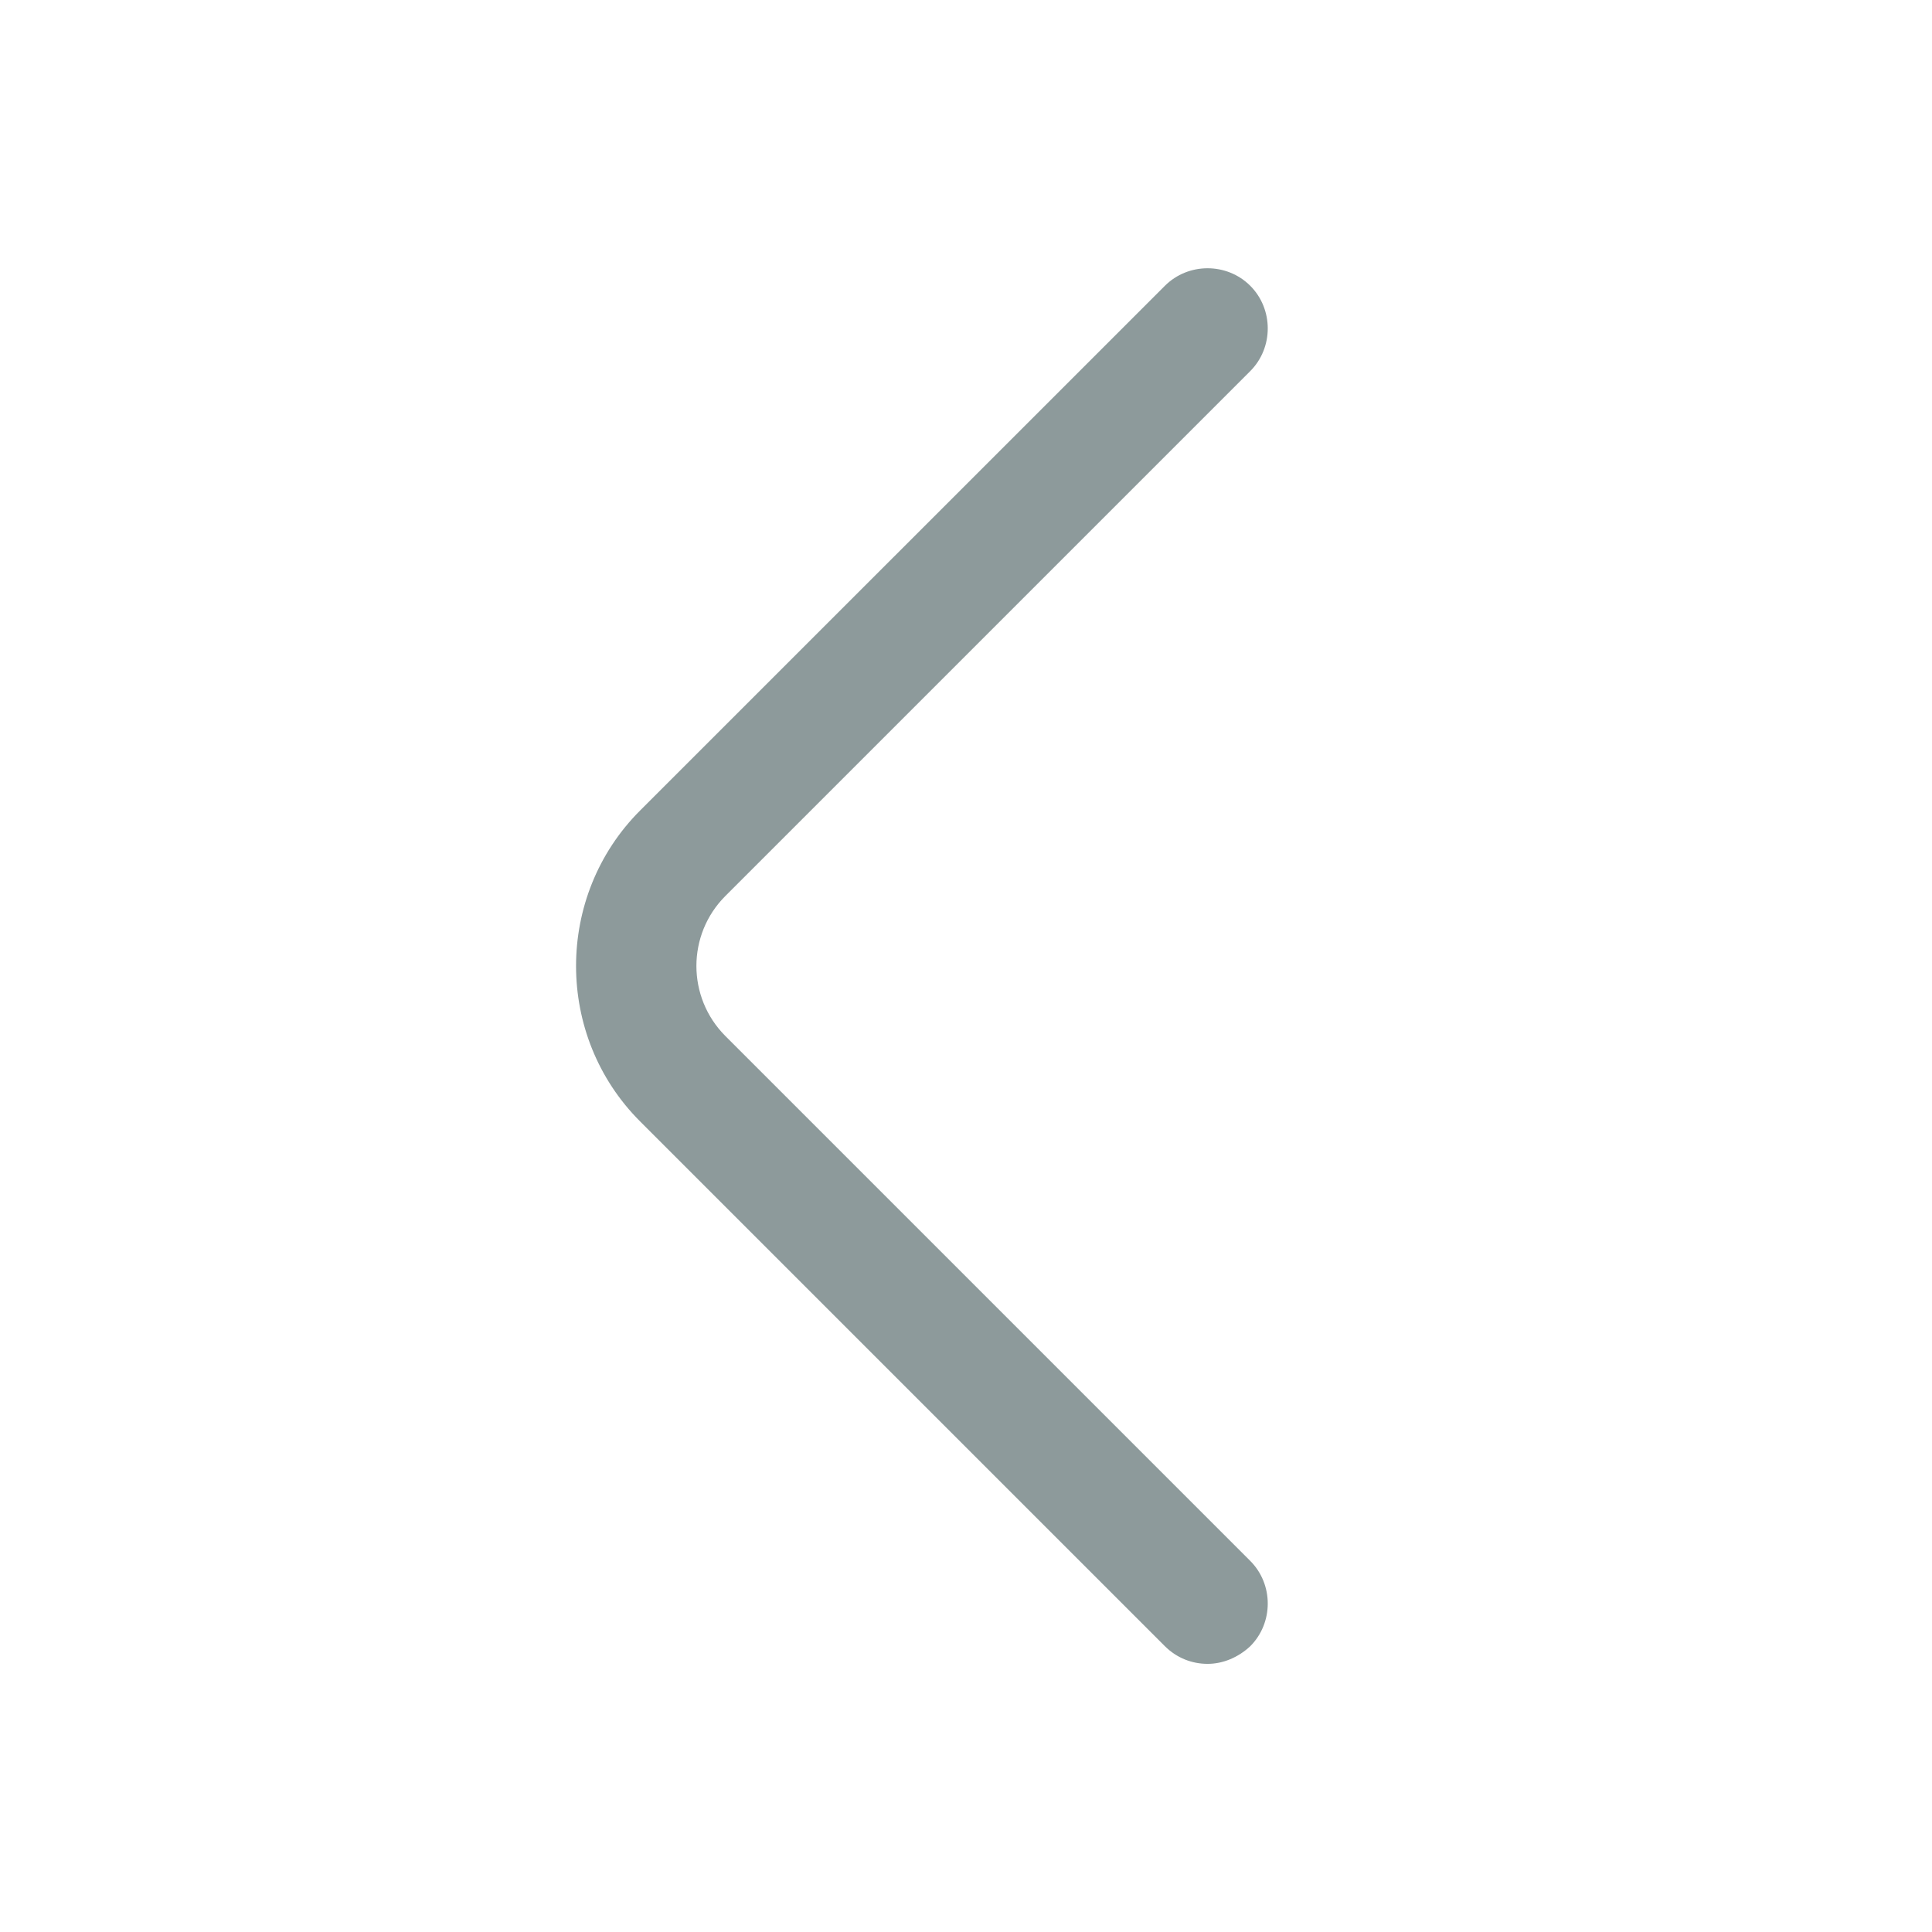
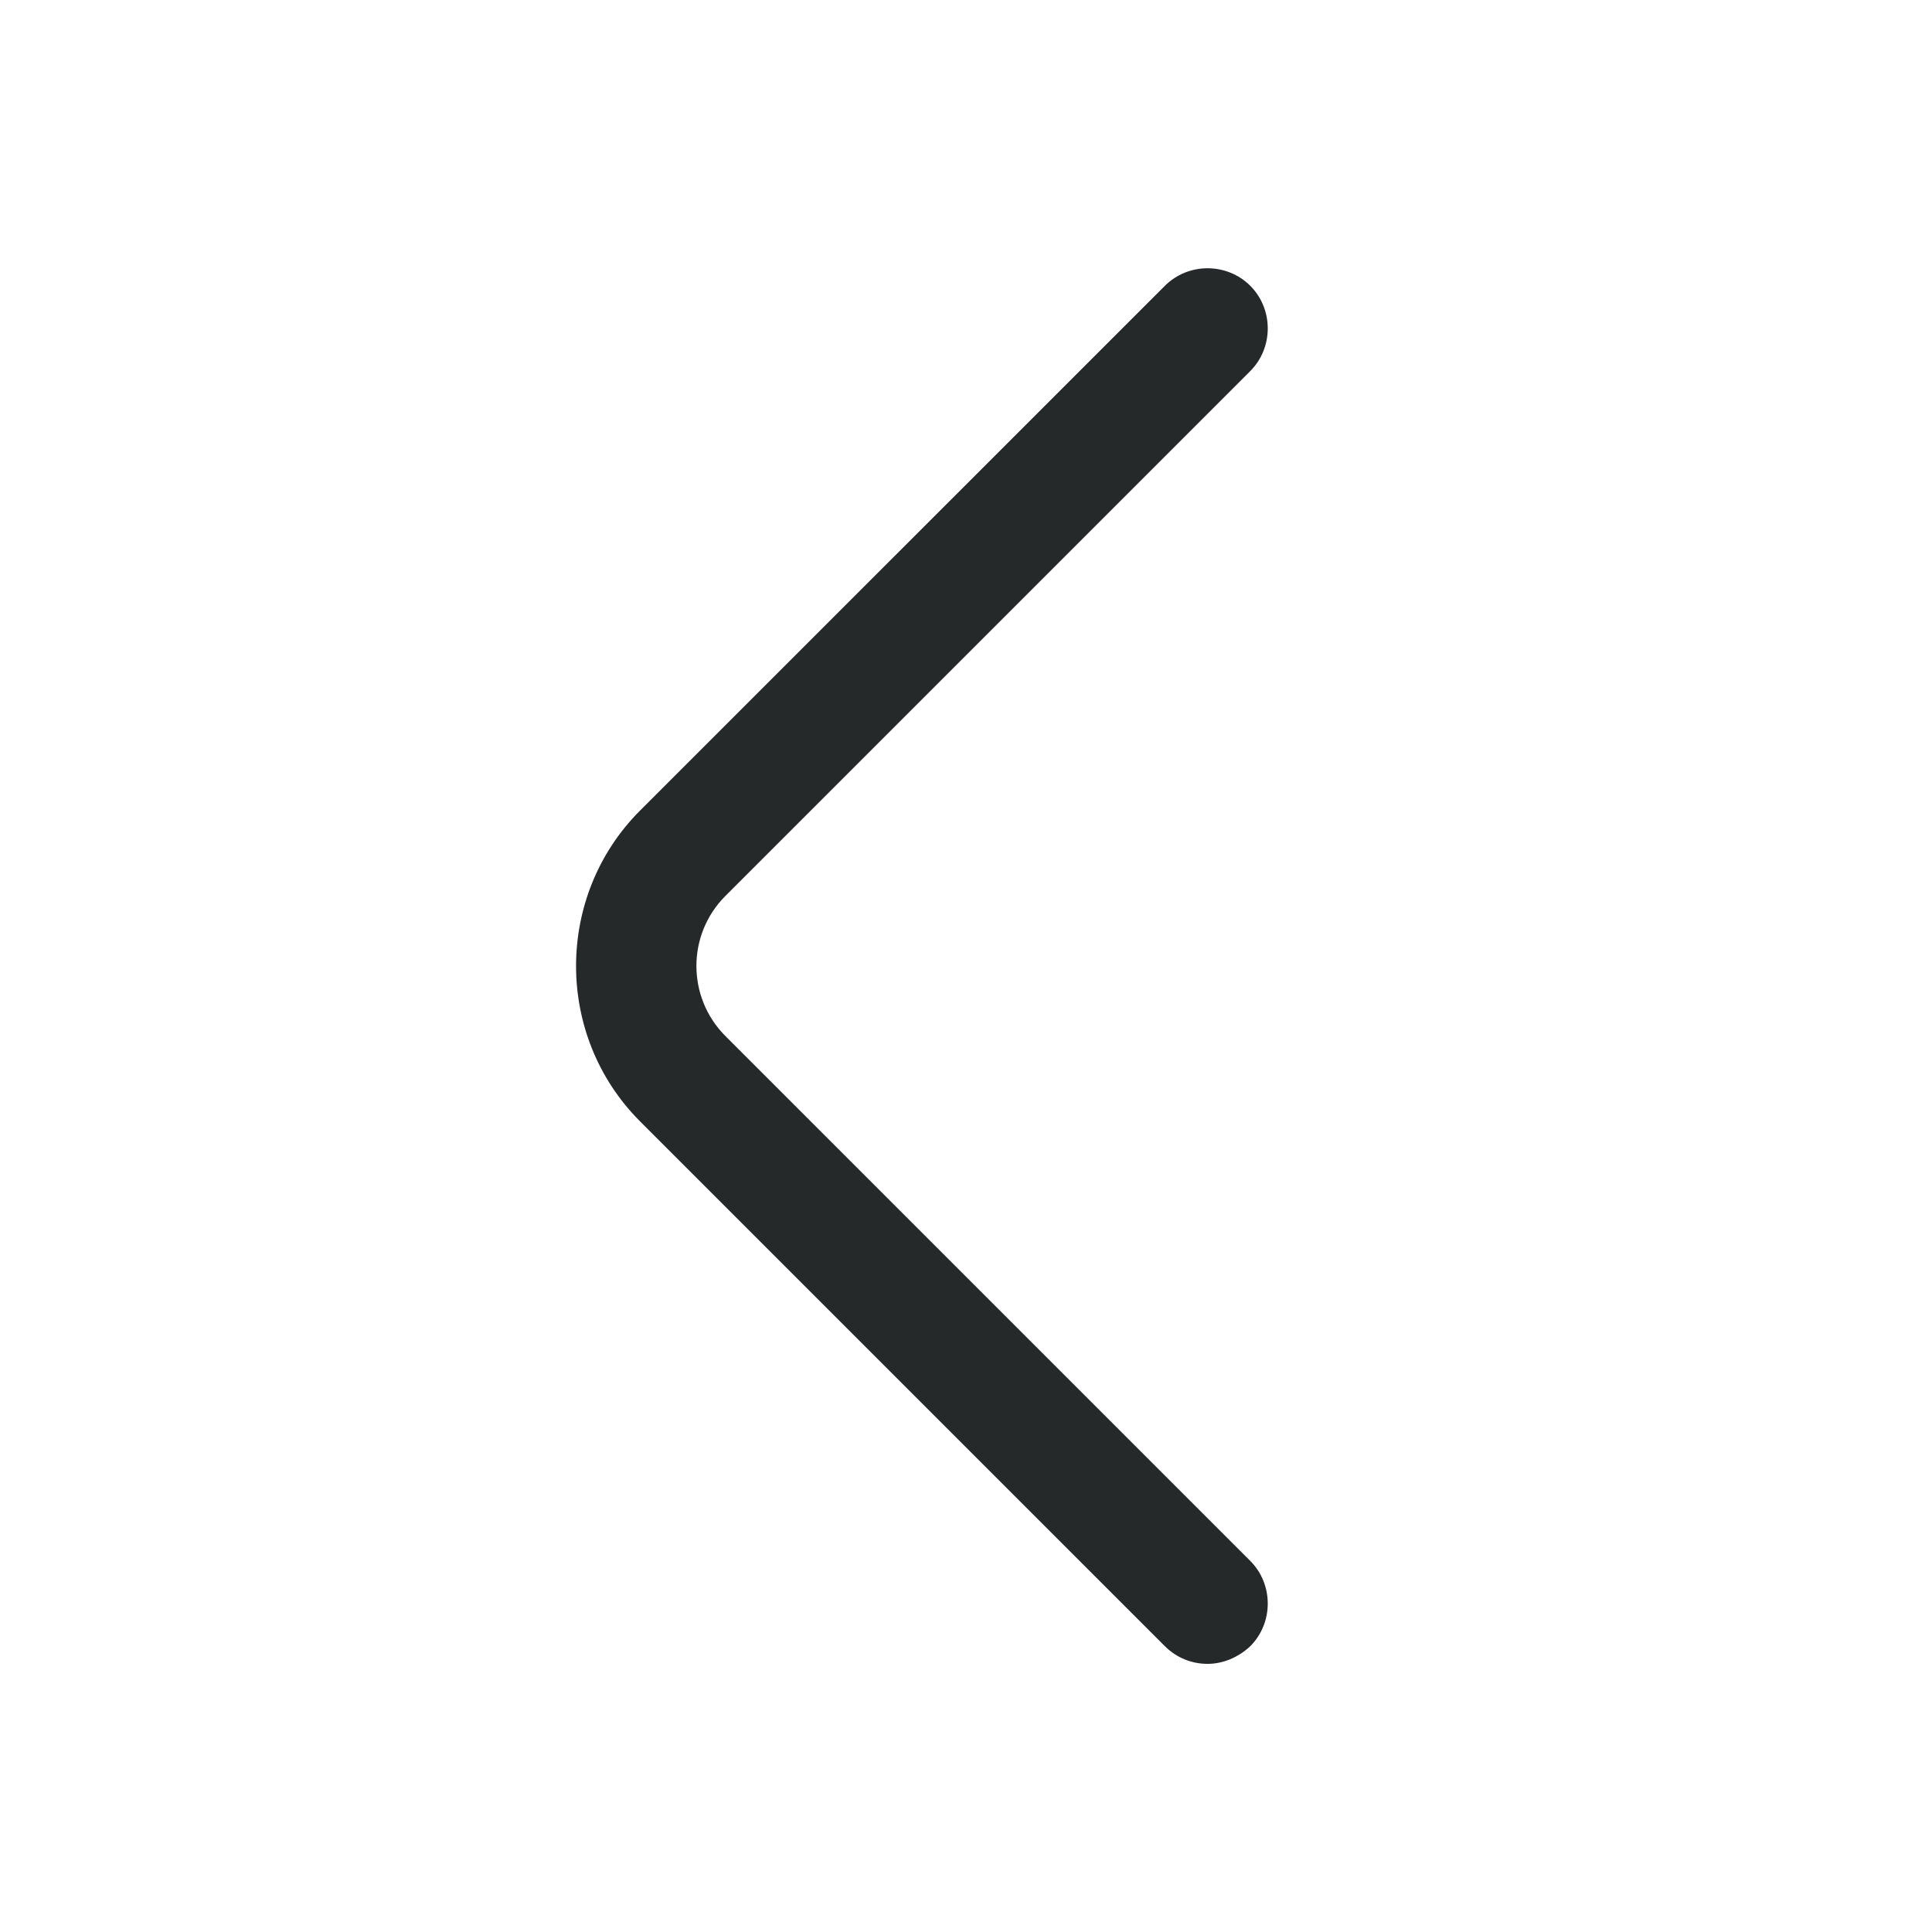
<svg xmlns="http://www.w3.org/2000/svg" width="24" height="24" viewBox="0 0 24 24" fill="none">
-   <path d="M15.001 20.669C14.811 20.669 14.621 20.599 14.471 20.45L7.951 13.93C6.891 12.87 6.891 11.13 7.951 10.069L14.471 3.55C14.761 3.26 15.241 3.26 15.531 3.55C15.821 3.84 15.821 4.32 15.531 4.61L9.011 11.13C8.531 11.61 8.531 12.389 9.011 12.87L15.531 19.39C15.821 19.68 15.821 20.16 15.531 20.45C15.381 20.59 15.191 20.669 15.001 20.669Z" fill="#8D9A9B" />
+   <path d="M15.001 20.669C14.811 20.669 14.621 20.599 14.471 20.45L7.951 13.93C6.891 12.87 6.891 11.13 7.951 10.069L14.471 3.55C14.761 3.26 15.241 3.26 15.531 3.55C15.821 3.84 15.821 4.32 15.531 4.61L9.011 11.13C8.531 11.61 8.531 12.389 9.011 12.87L15.531 19.39C15.821 19.68 15.821 20.16 15.531 20.45C15.381 20.59 15.191 20.669 15.001 20.669Z" fill="#25292A" />
</svg>
